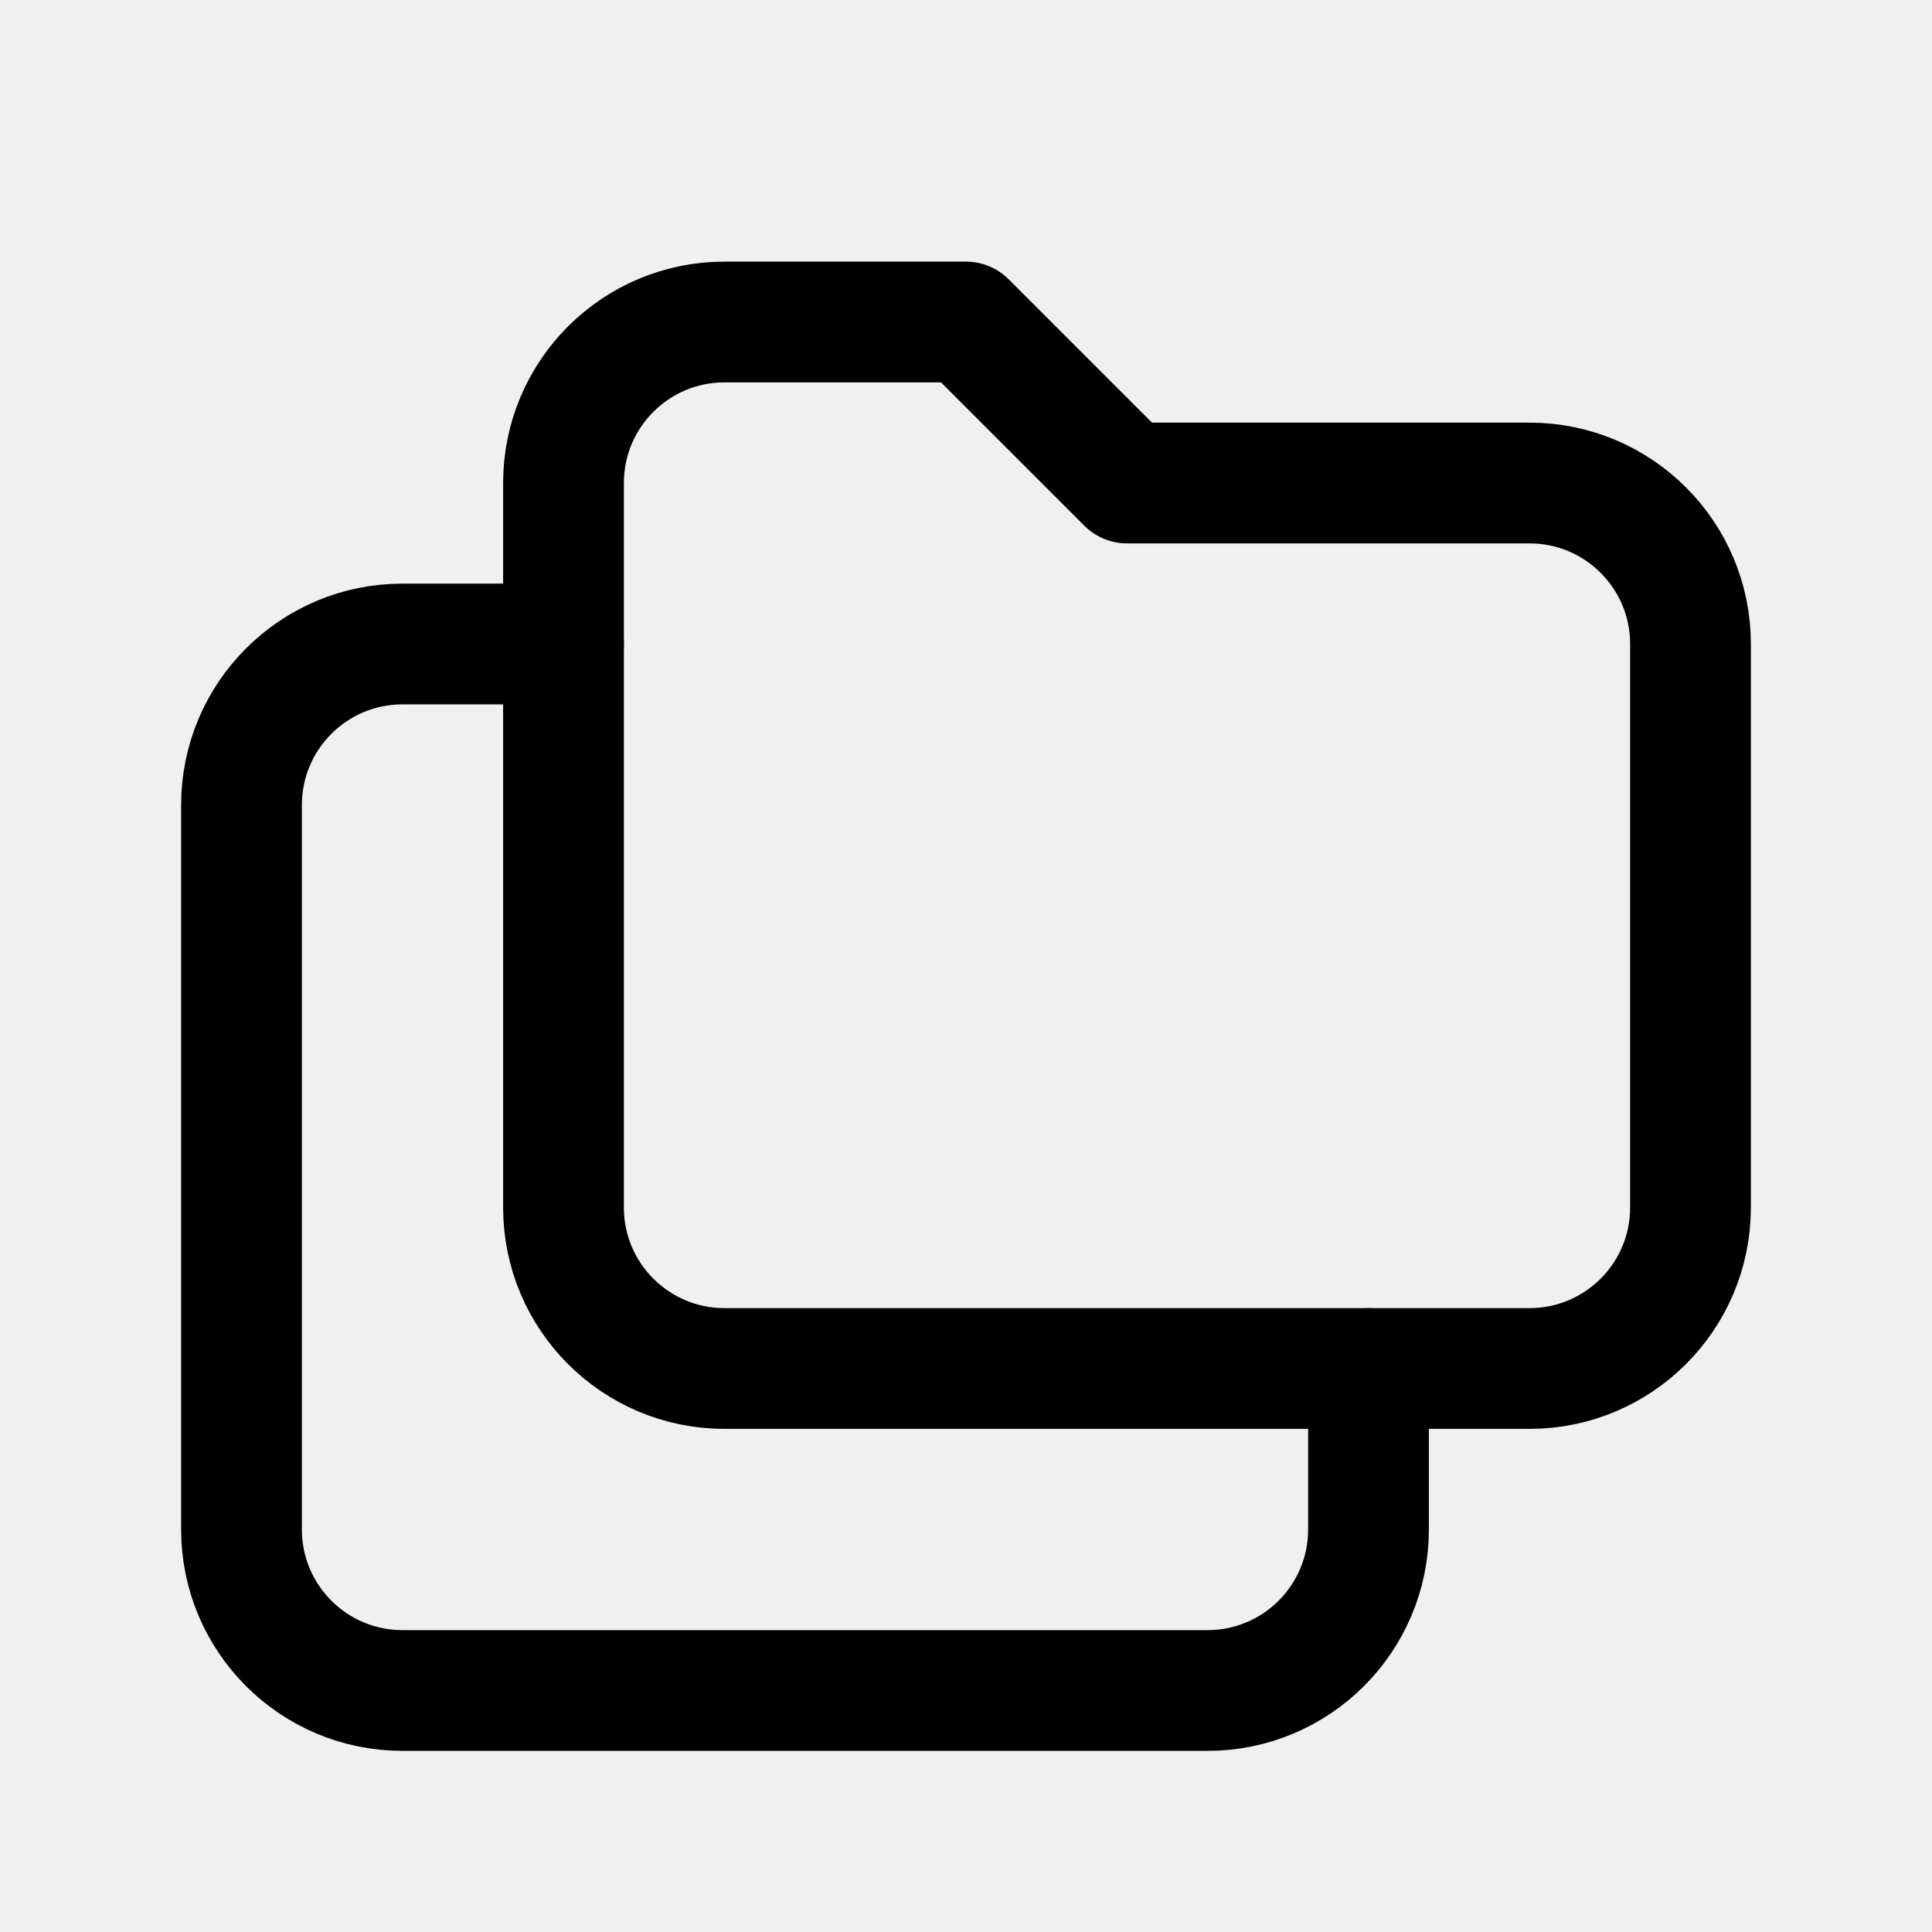
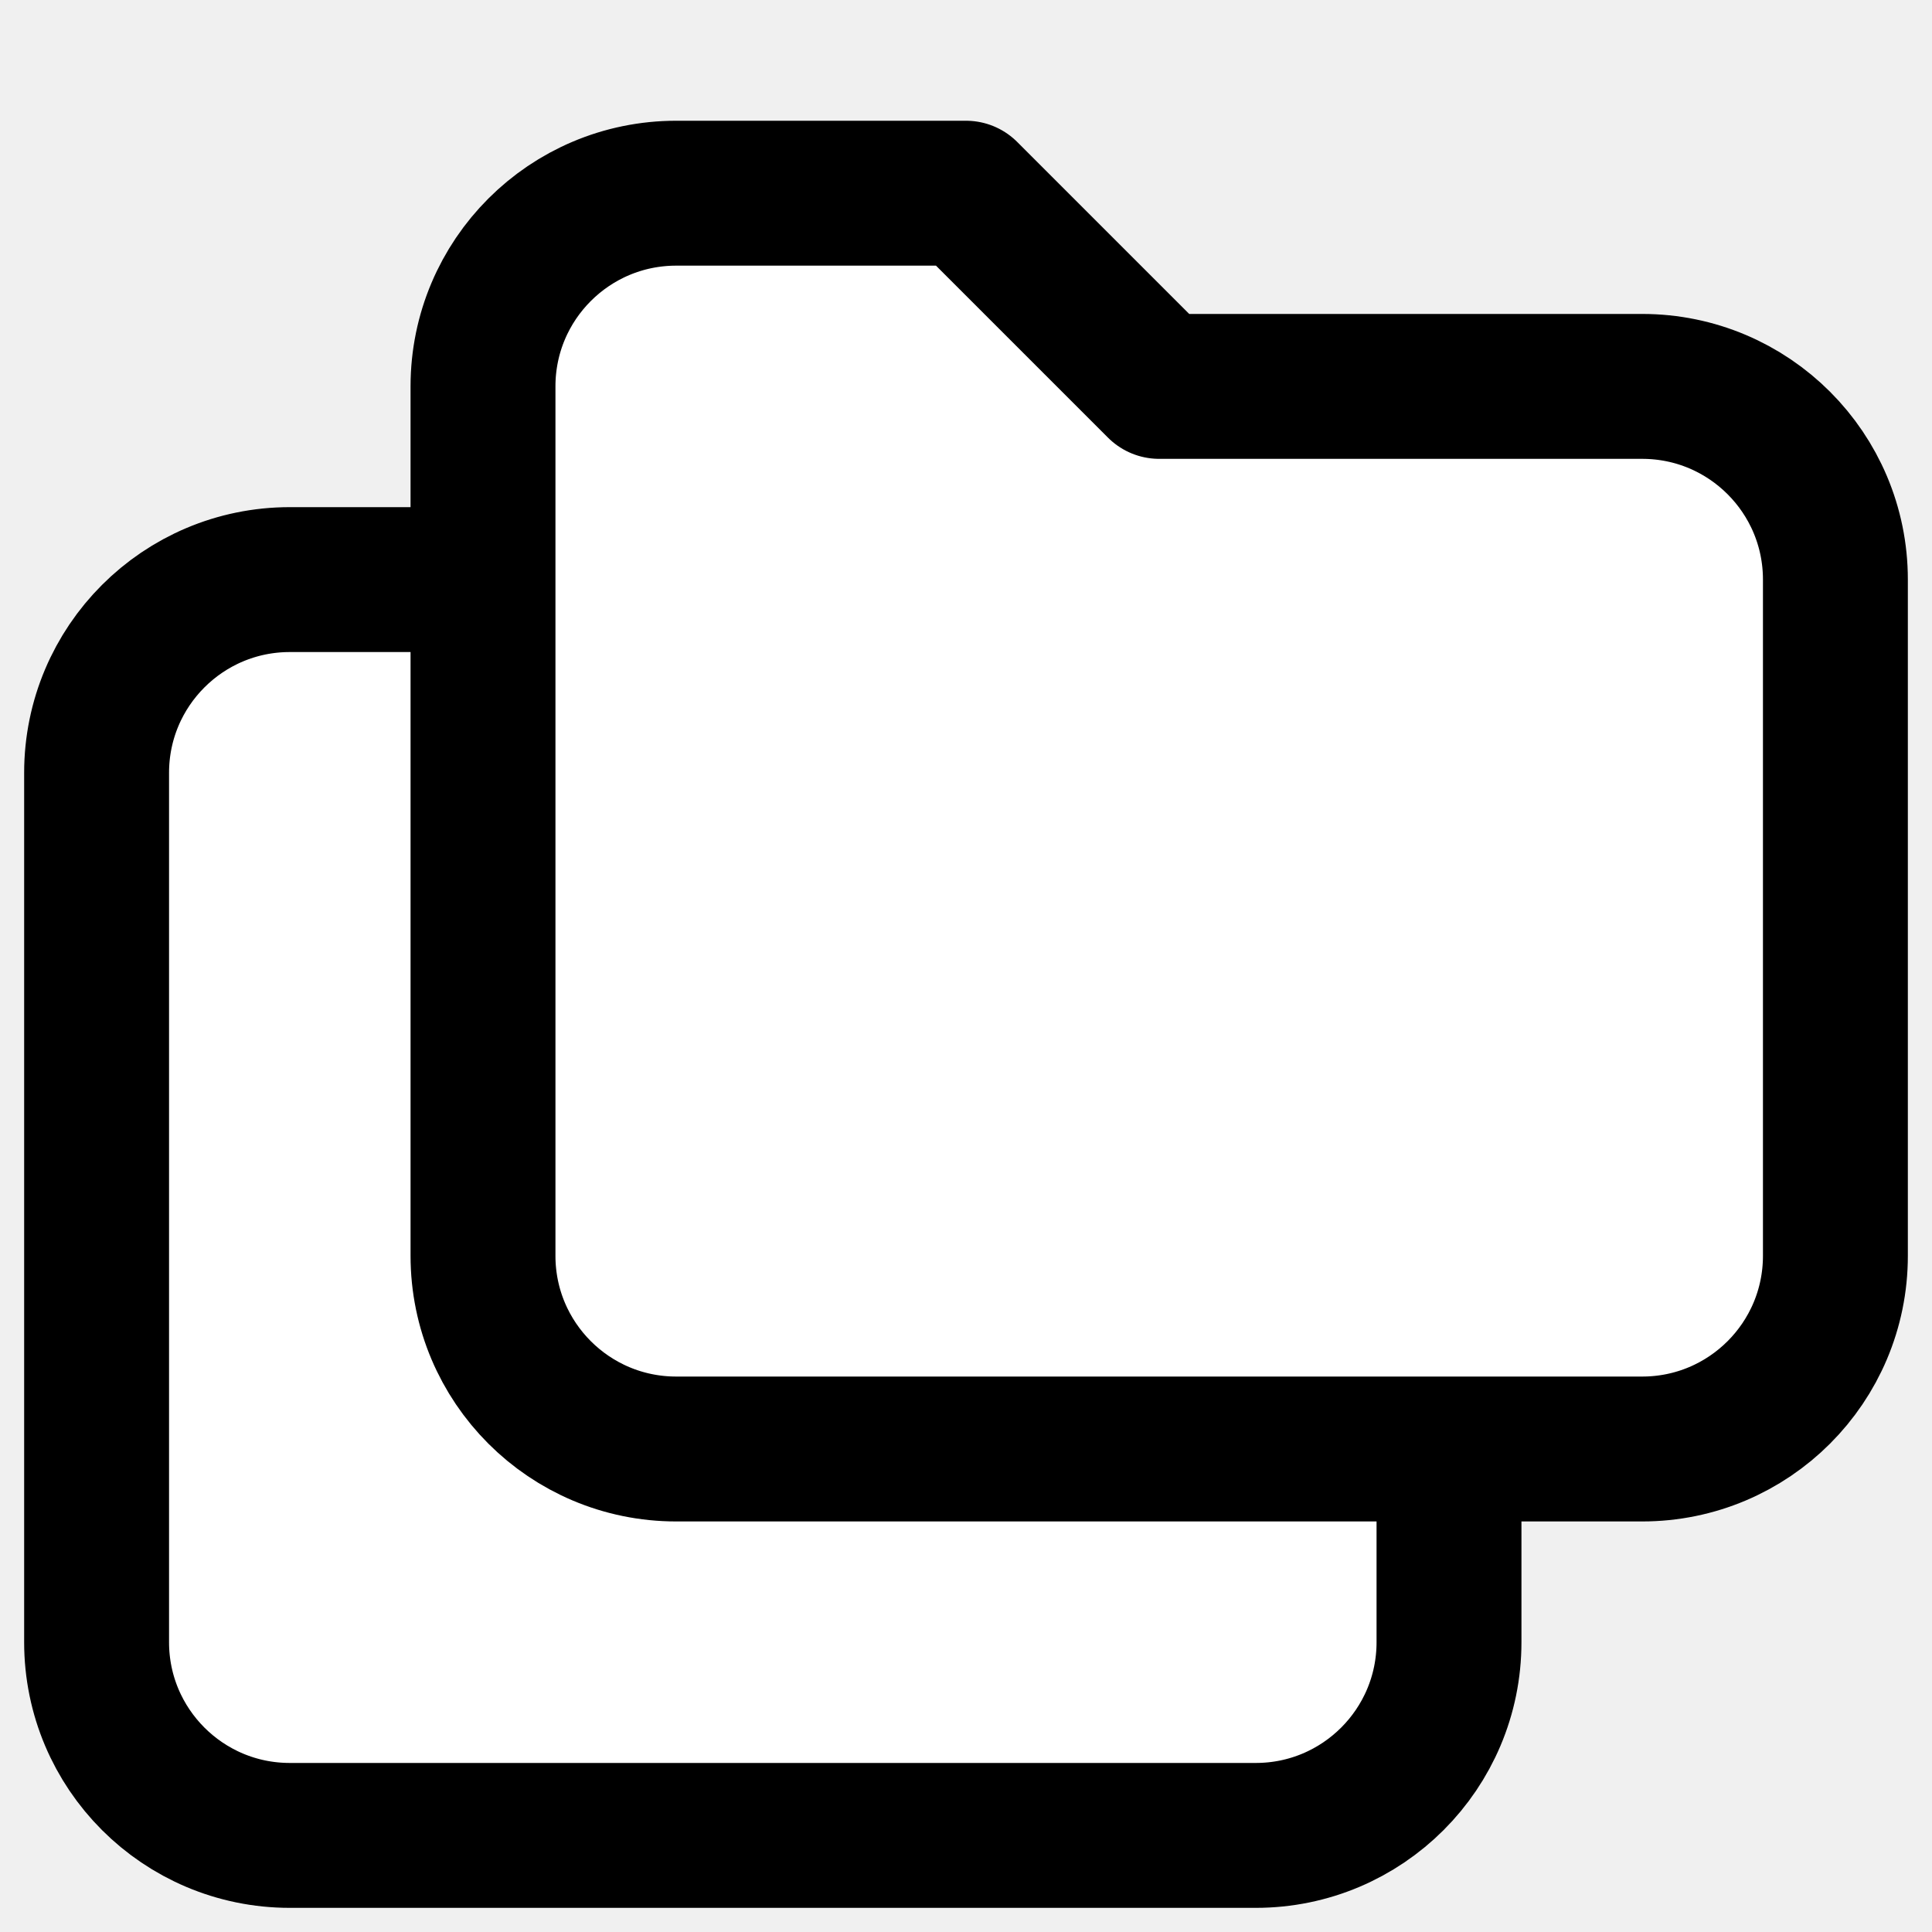
- <svg xmlns="http://www.w3.org/2000/svg" class="icon icon-tabler icon-tabler-folders" width="44" height="44" viewBox="0 0 24 24" stroke-width="1.5" stroke="#000000" fill="none" stroke-linecap="round" stroke-linejoin="round">
+ <svg xmlns="http://www.w3.org/2000/svg" class="icon icon-tabler icon-tabler-folders" width="44" height="44" viewBox="2 2 20 20" stroke-width="1.5" stroke="#000000" fill="none" stroke-linecap="round" stroke-linejoin="round">
  <path stroke="none" d="M0 0h24v24H0z" fill="none" />
-   <path d="M9 4h3l2 2h5a2 2 0 0 1 2 2v7a2 2 0 0 1 -2 2h-10a2 2 0 0 1 -2 -2v-9a2 2 0 0 1 2 -2" />
-   <path d="M17 17v2a2 2 0 0 1 -2 2h-10a2 2 0 0 1 -2 -2v-9a2 2 0 0 1 2 -2h2" />
+   <path d="M17 17v2a2 2 0 0 1 -2 2h-10a2 2 0 0 1 -2 -2v-9a2 2 0 0 1 2 -2h2" fill="#fff" />
+   <path d="M9 4h3l2 2h5a2 2 0 0 1 2 2v7a2 2 0 0 1 -2 2h-10a2 2 0 0 1 -2 -2v-9a2 2 0 0 1 2 -2" fill="#fff" />
</svg>
